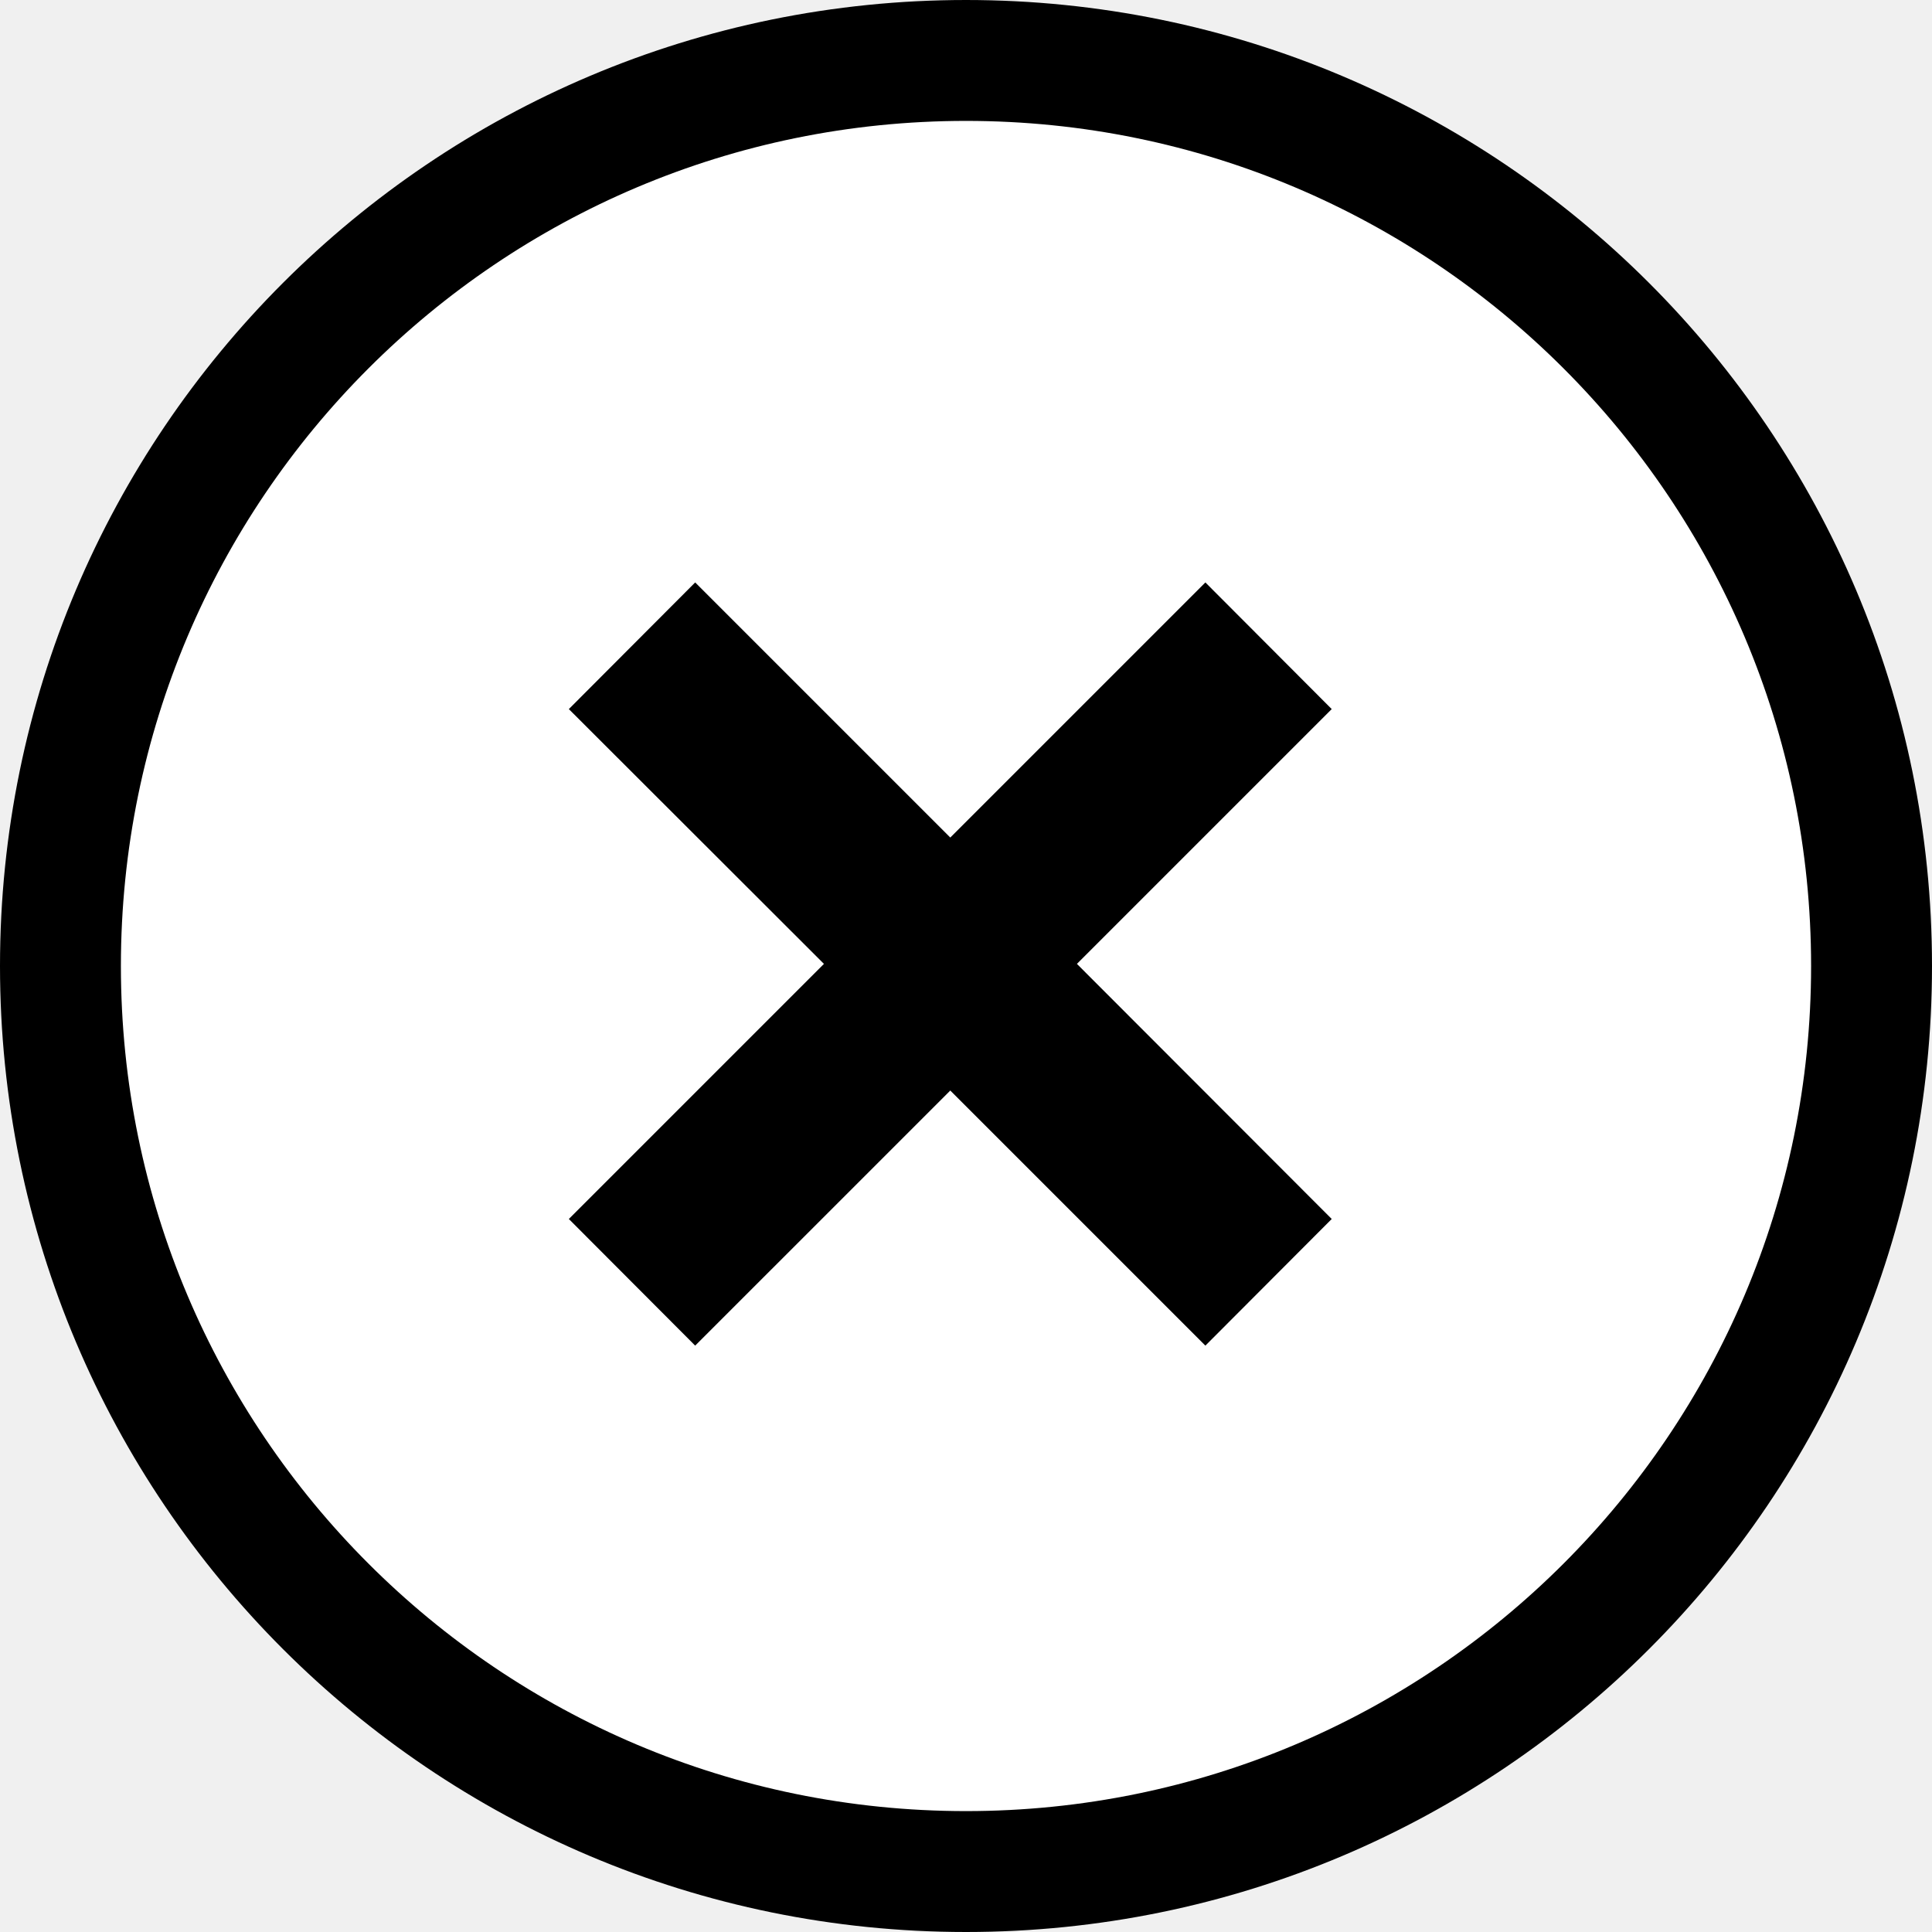
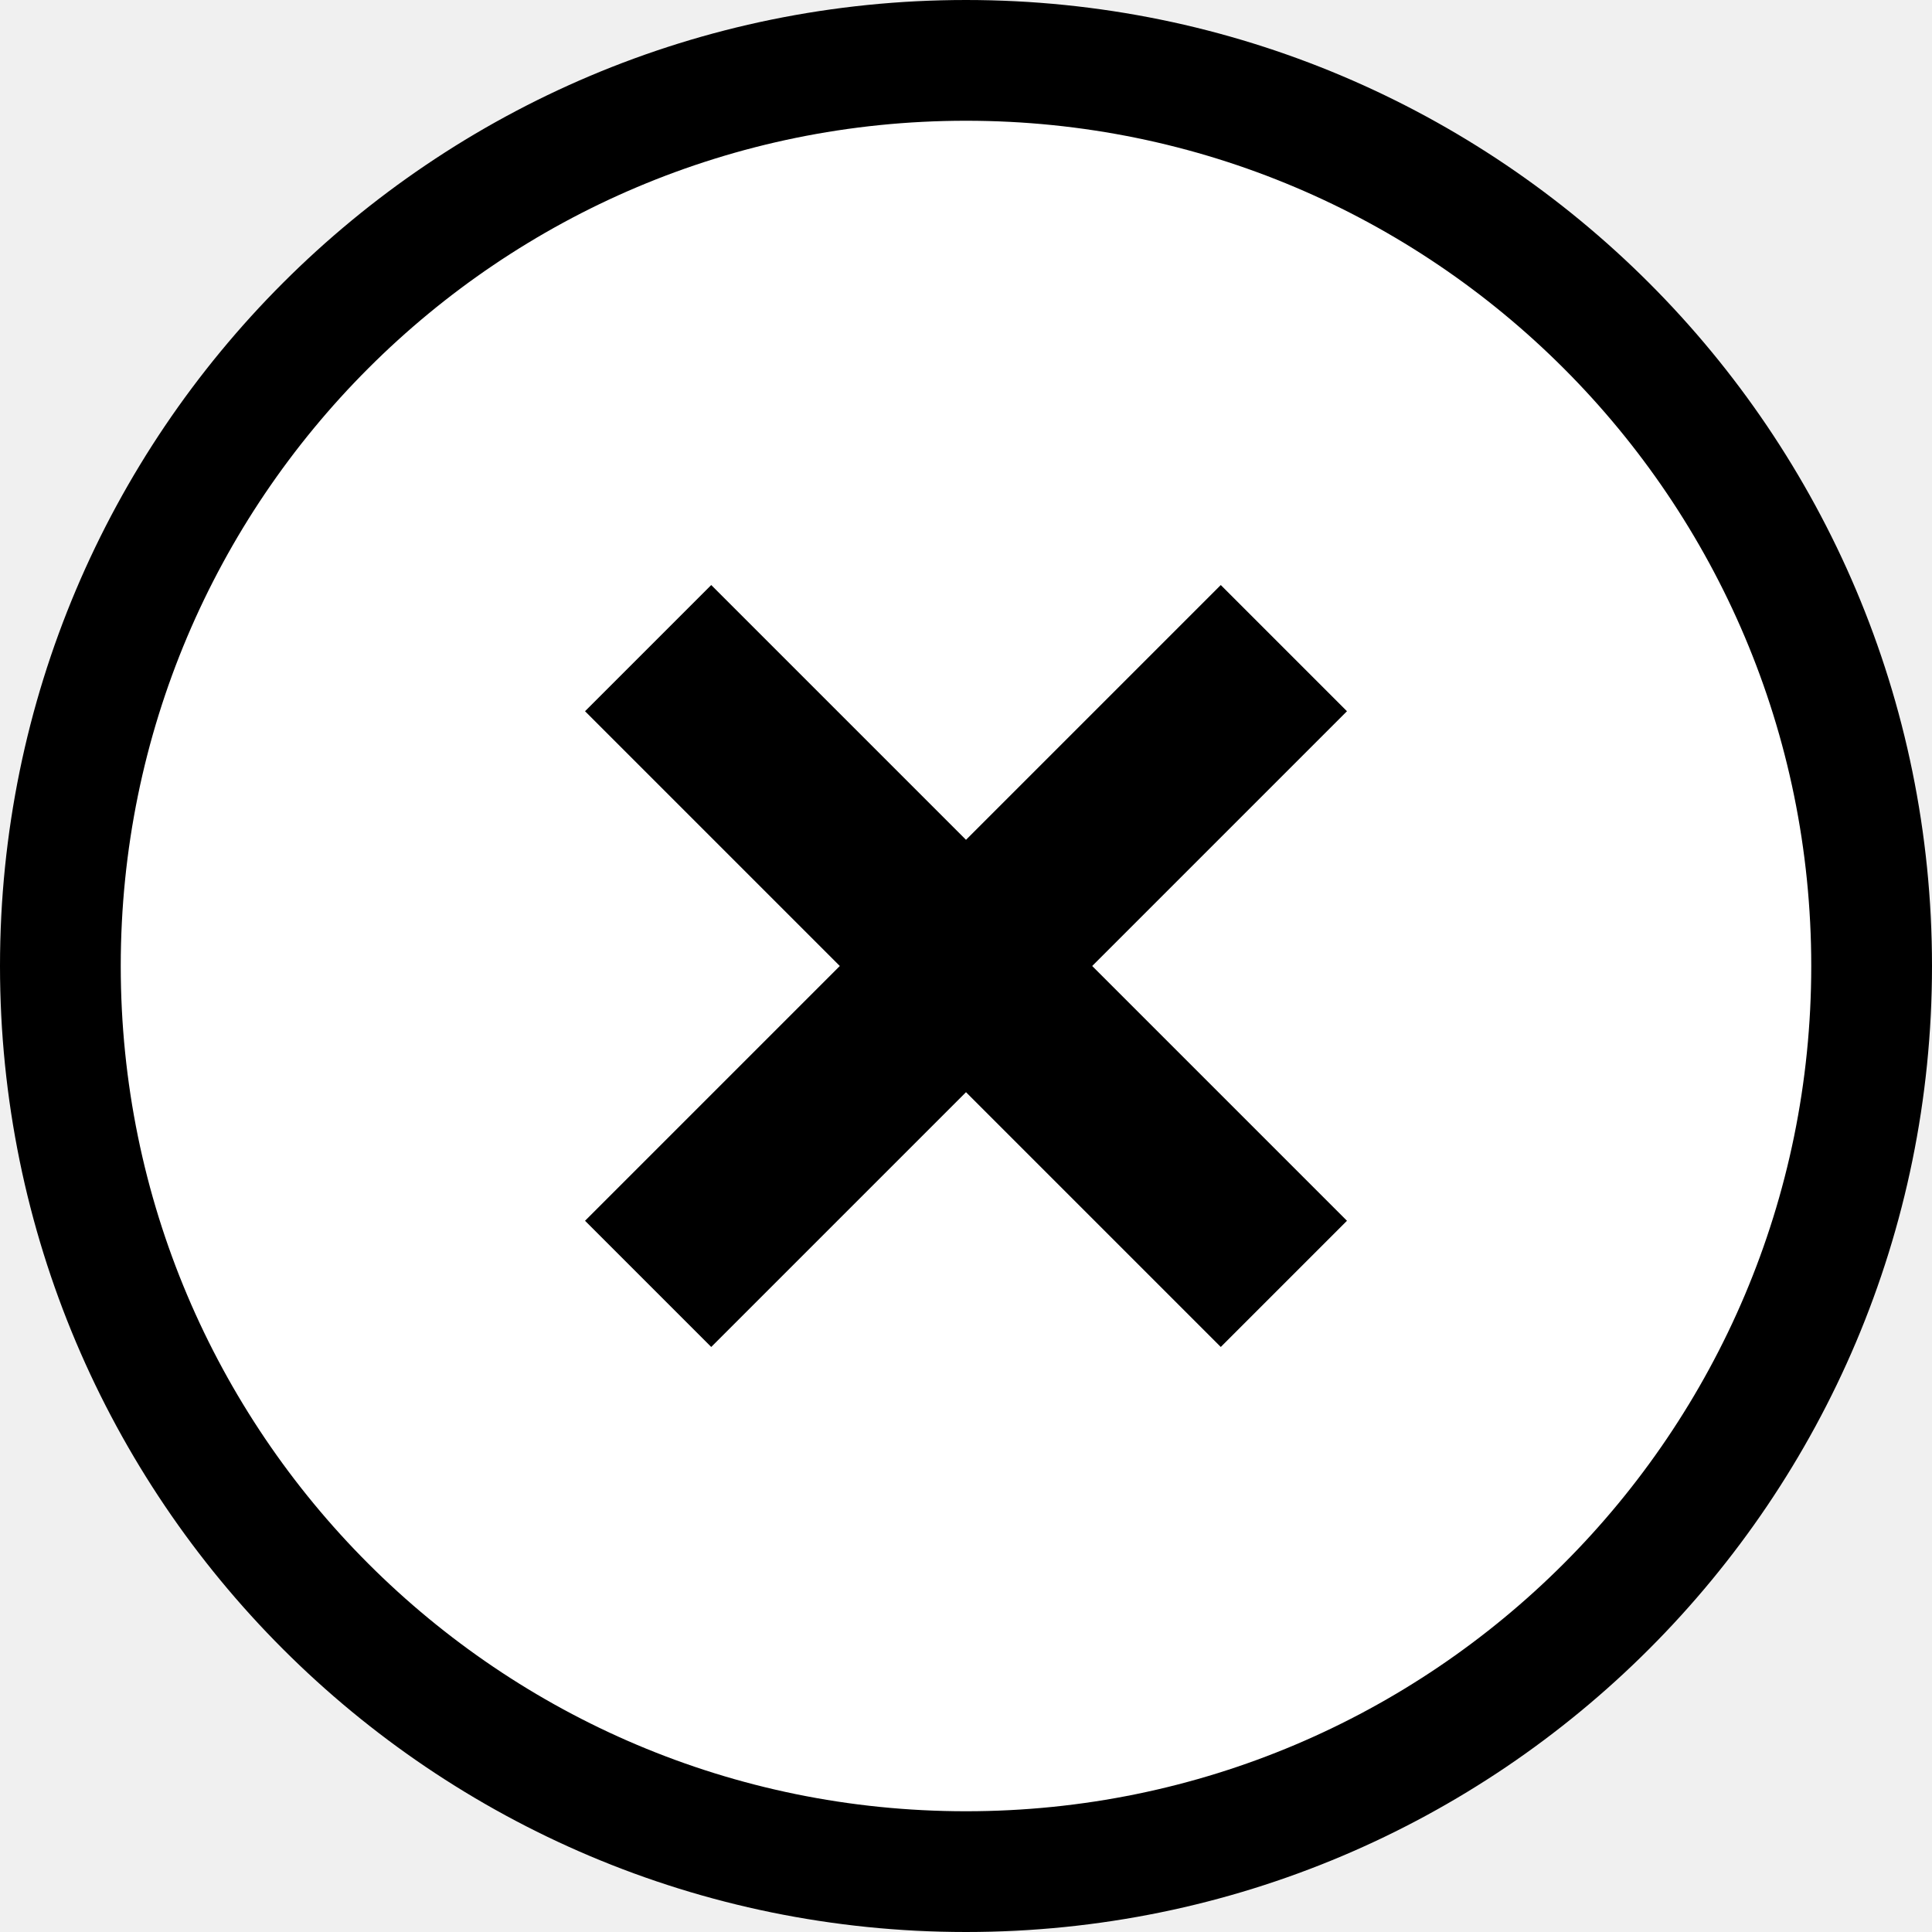
- <svg xmlns="http://www.w3.org/2000/svg" viewBox="0 0 63.92 63.92">
+ <svg xmlns="http://www.w3.org/2000/svg" viewBox="0 0 64 64">
  <defs>
    <style>.cls-1{fill:#fff;stroke:#000;stroke-miterlimit:10;stroke-width:4px;}</style>
  </defs>
  <g id="Layer_2" data-name="Layer 2">
    <g id="Layer_1-2" data-name="Layer 1">
-       <circle class="cls-1" cx="31.96" cy="31.96" r="29.96" />
-       <path d="M44.06,23.46l-4.18-4.19-8.44,8.44L23,19.27l-4.18,4.19,8.44,8.43-8.44,8.44L23,44.52l8.44-8.44,8.44,8.44,4.18-4.19-8.43-8.44Z" />
+       <circle class="cls-1" cx="32" cy="32" r="30" />
+       <path d="M44.62,23.56l-4.18-4.18L32,27.82l-8.44-8.44-4.18,4.18L27.82,32l-8.44,8.44,4.18,4.18L32,36.18l8.44,8.44,4.18-4.18L36.18,32Z" />
    </g>
  </g>
</svg>
